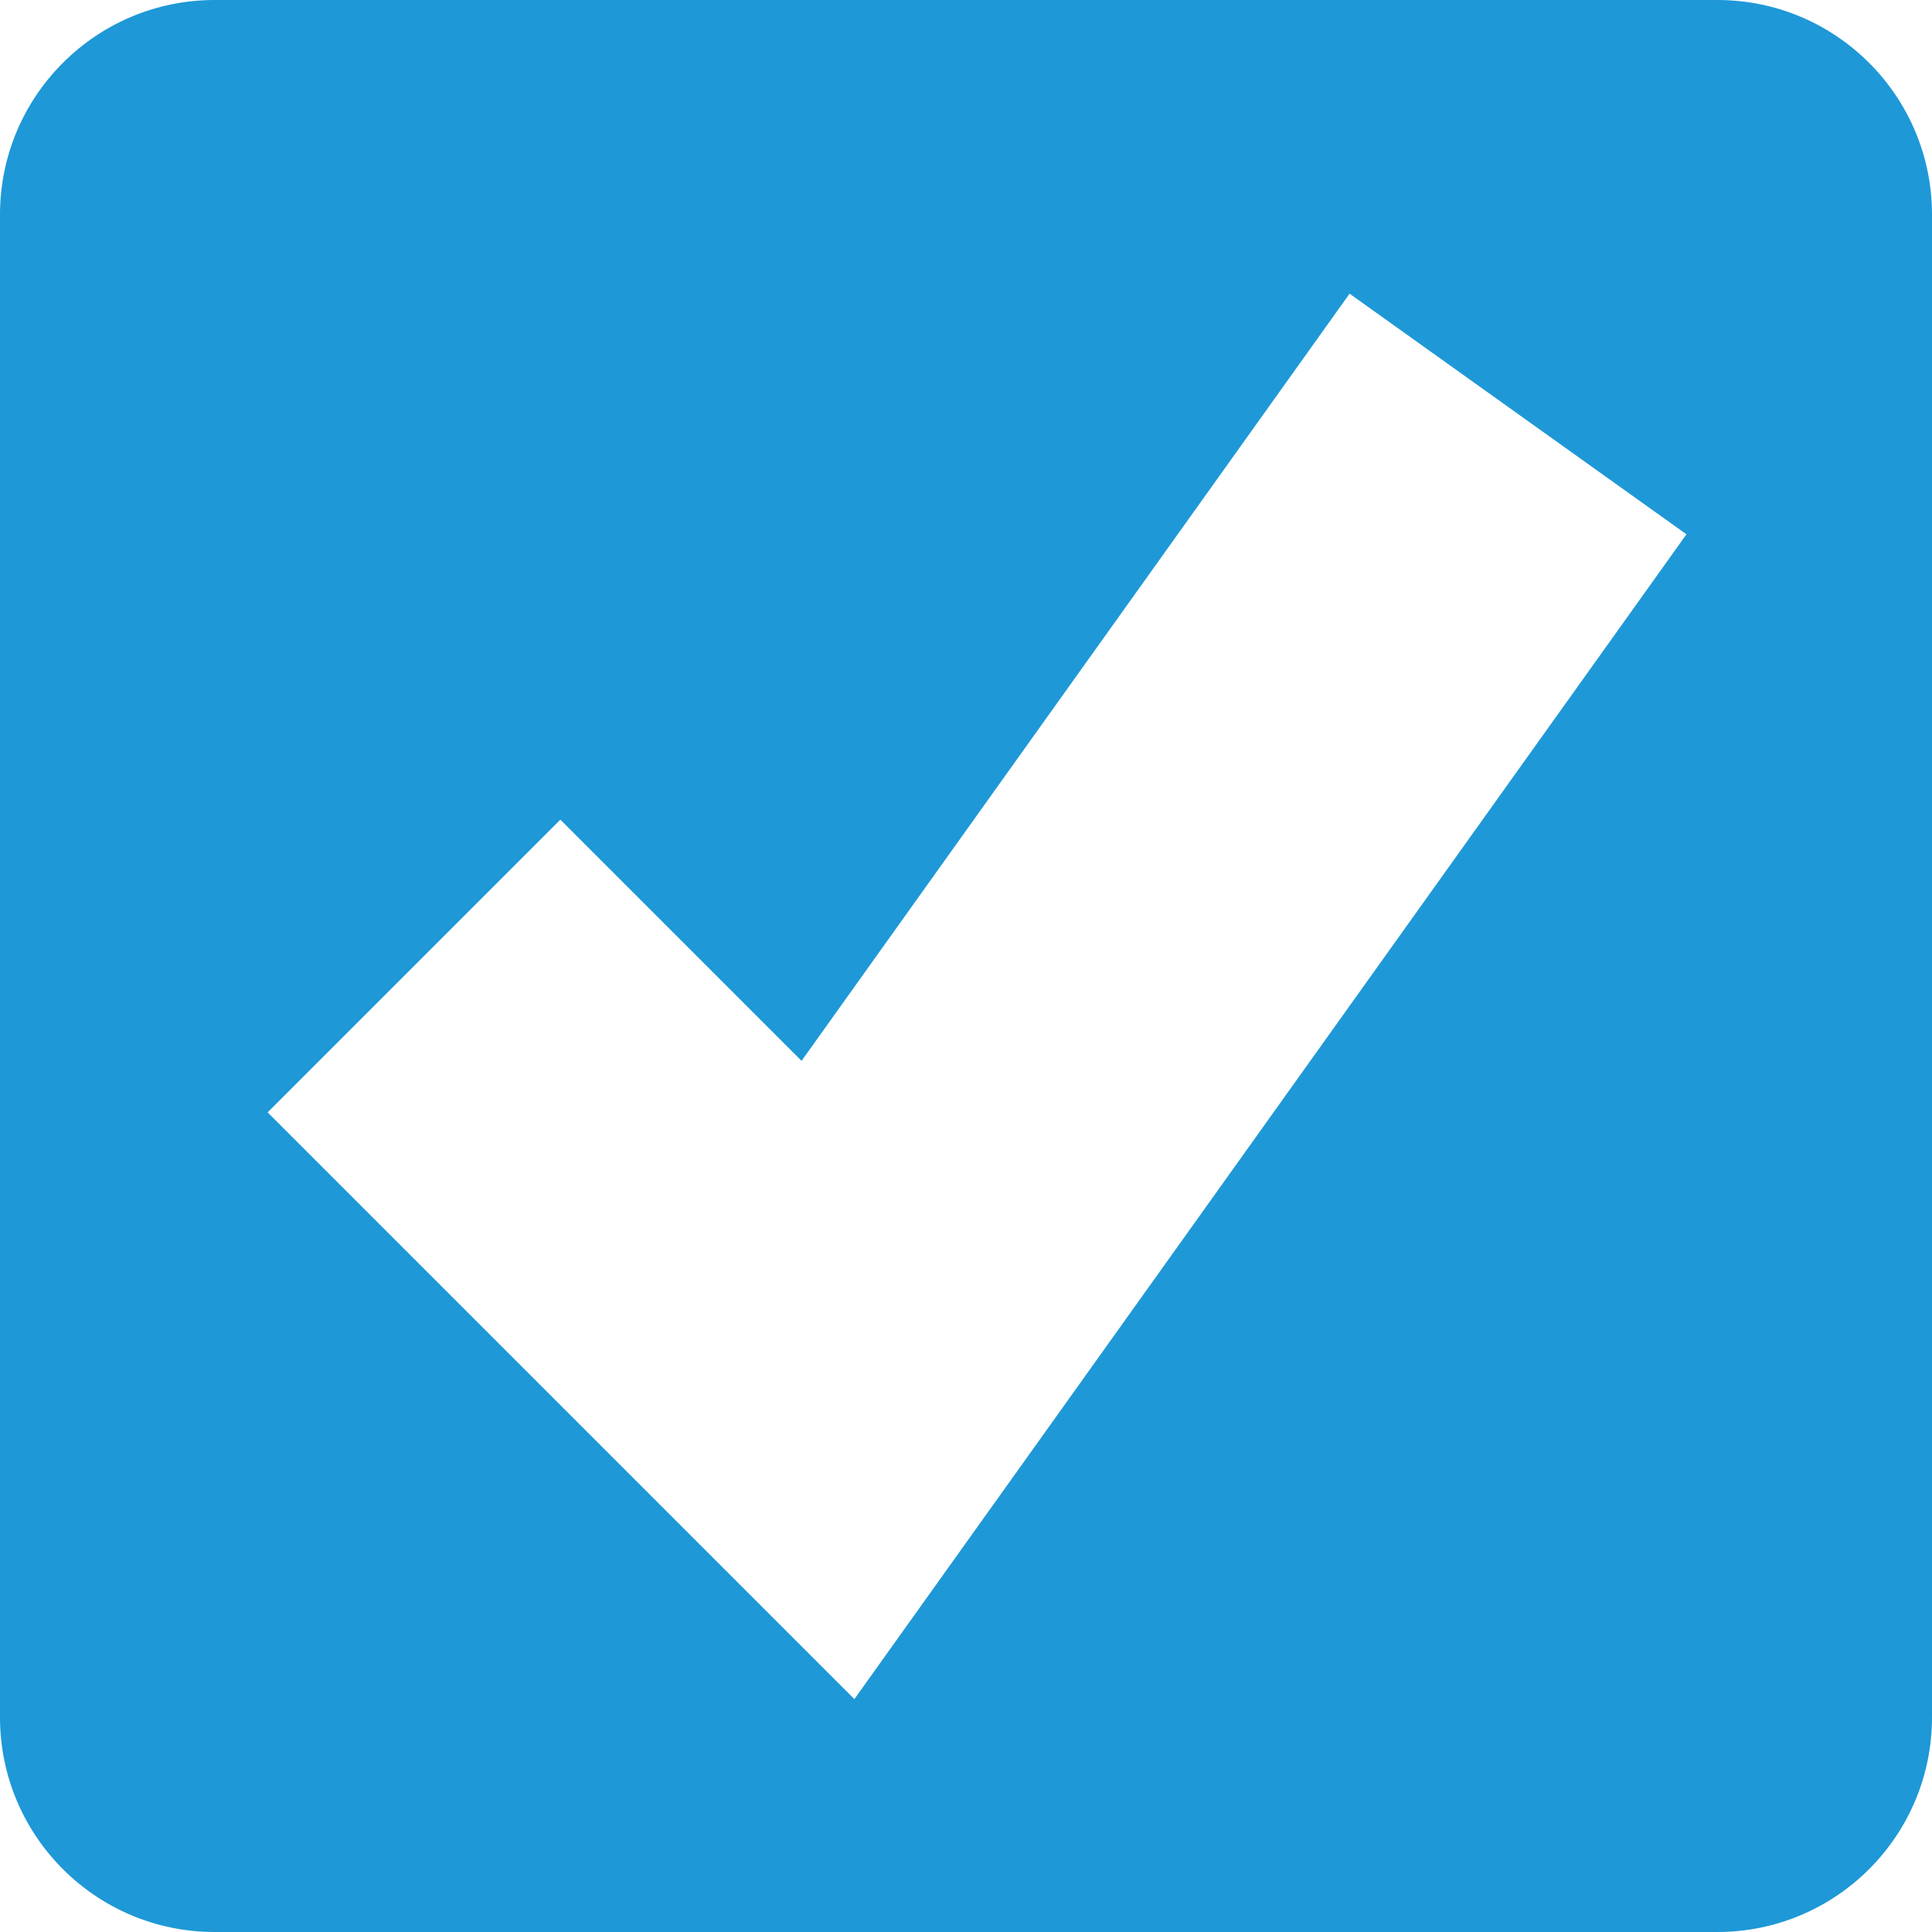
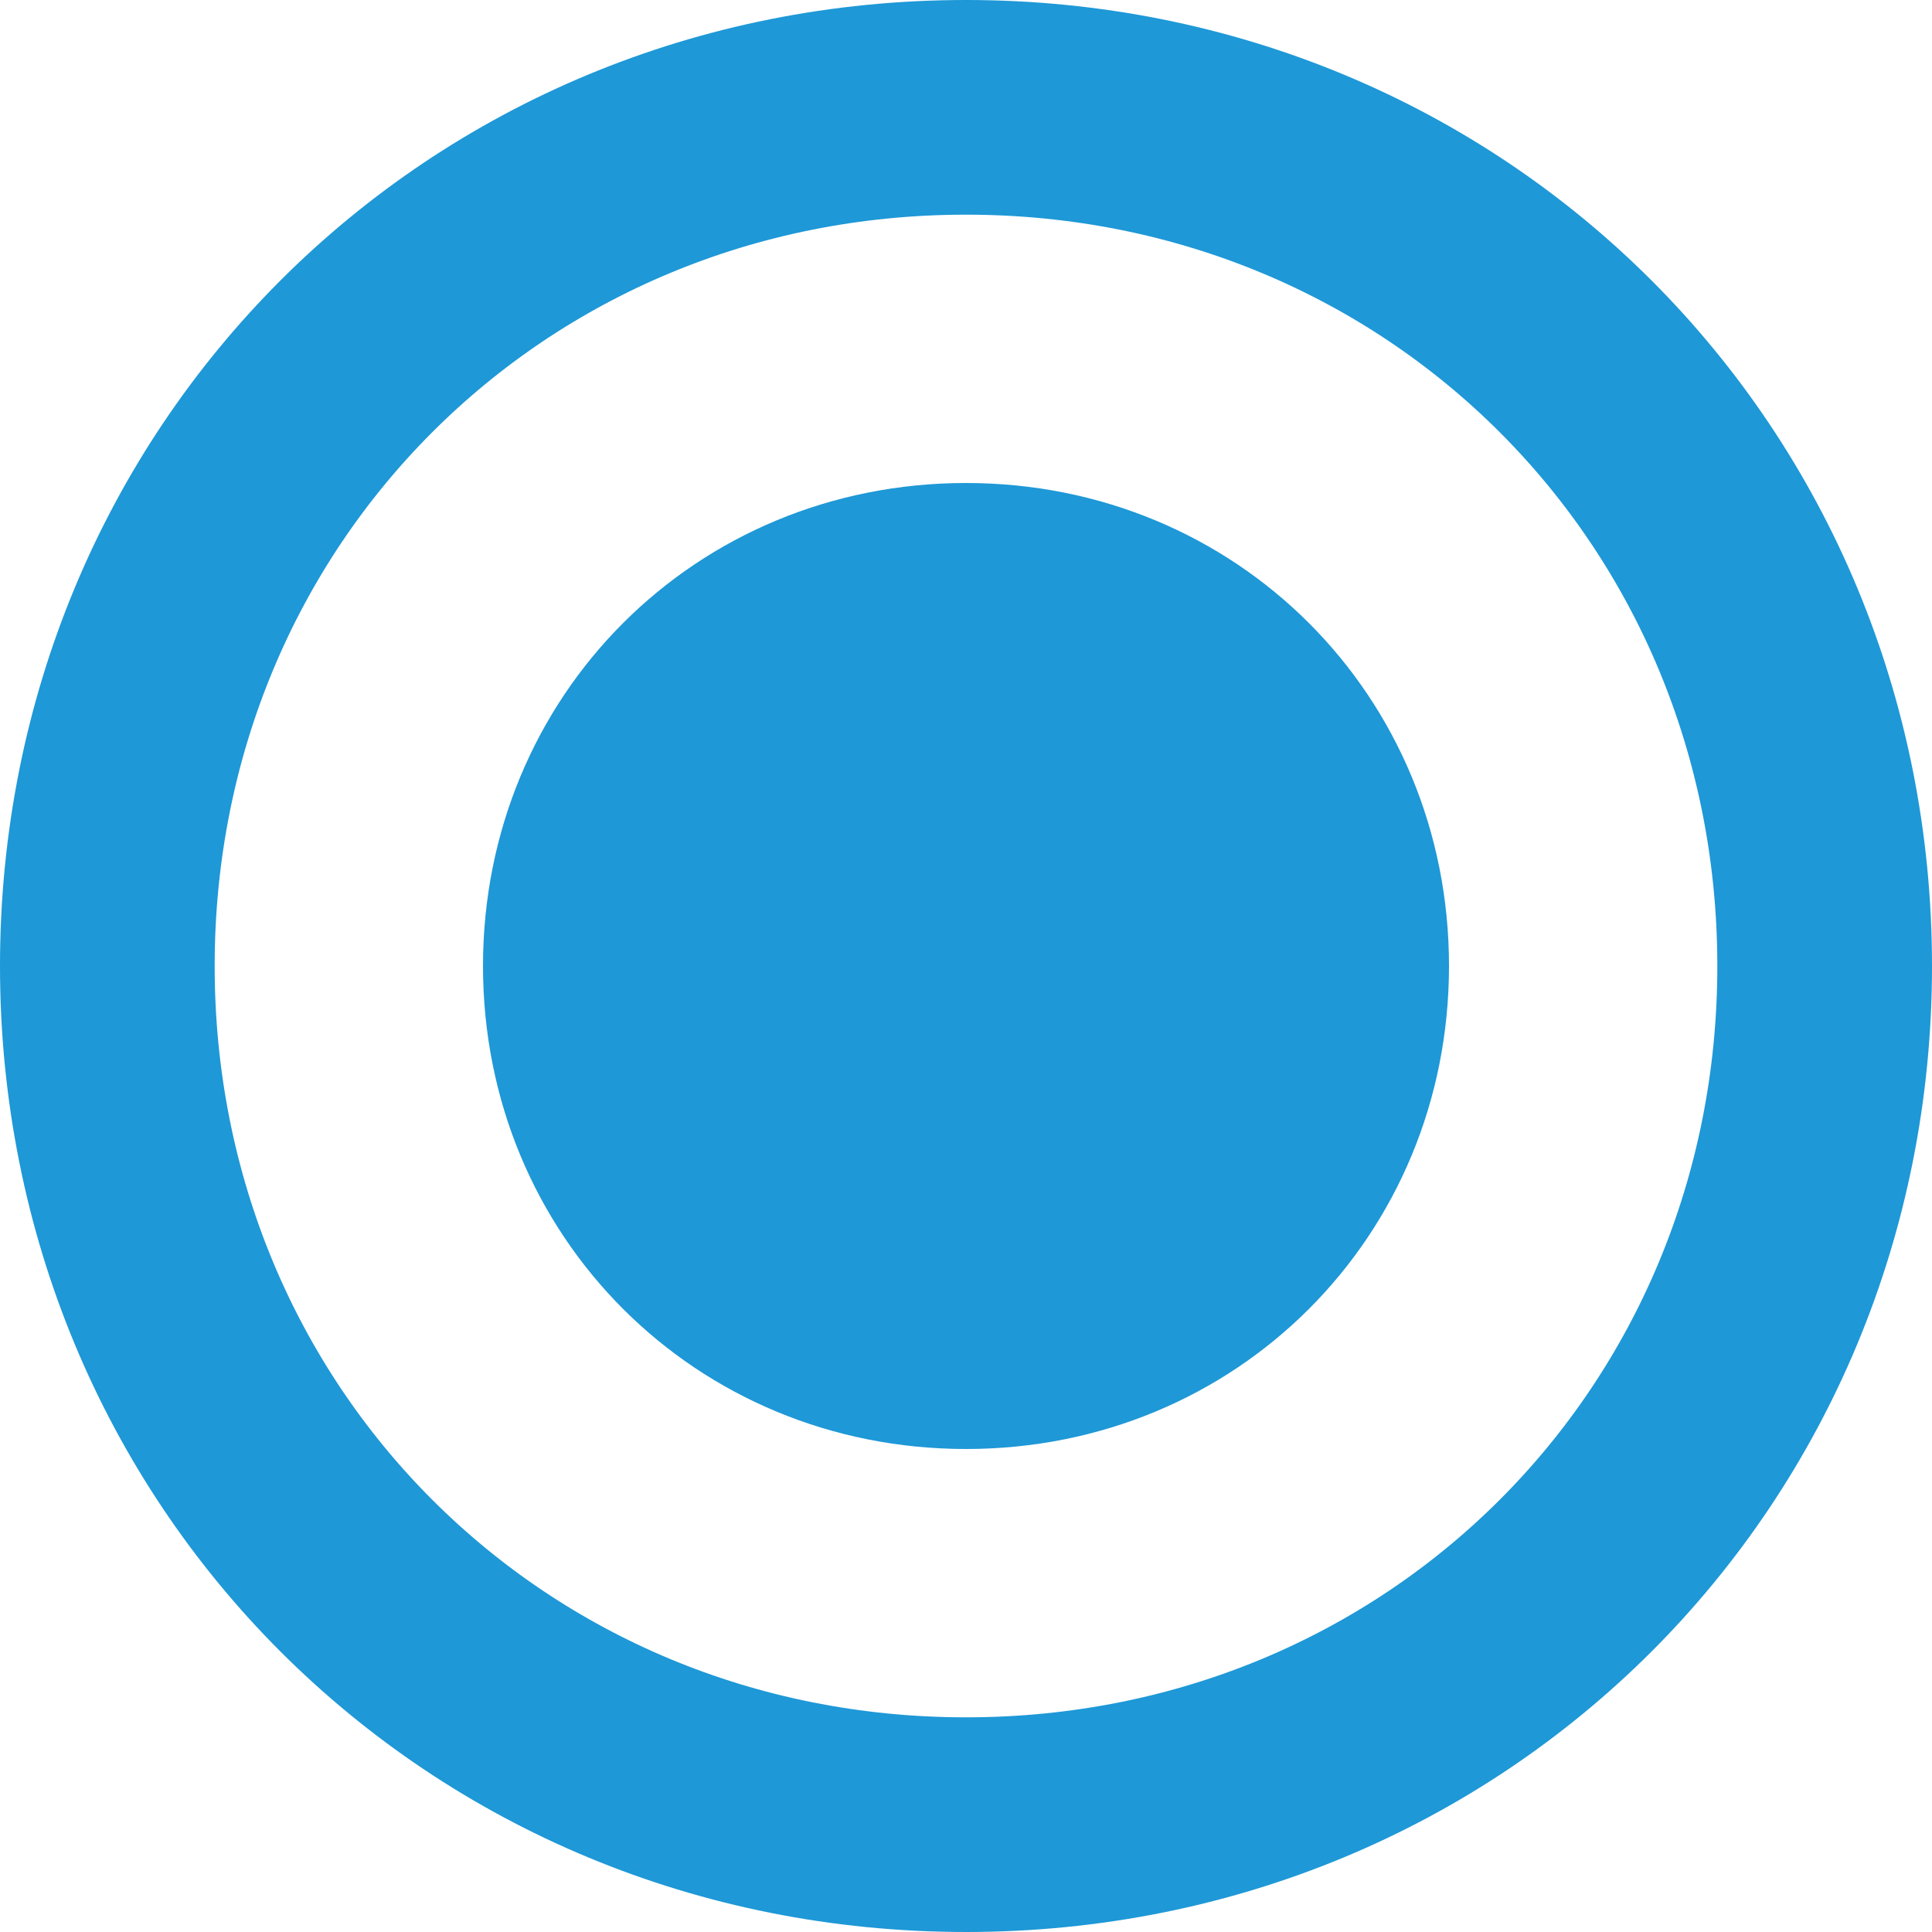
- <svg xmlns="http://www.w3.org/2000/svg" version="1.1" width="18px" height="18px" viewBox="720 159 18 18">
-   <path d="M 720 161  A 2 2 0 0 1 722 159 L 736 159  A 2 2 0 0 1 738 161 L 738 175  A 2 2 0 0 1 736 177 L 722 177  A 2 2 0 0 1 720 175 L 720 161  Z " fill-rule="nonzero" fill="rgba(30, 152, 215, 1)" stroke="none" class="fill" />
-   <path d="M 720 161  A 2 2 0 0 1 722 159 L 736 159  A 2 2 0 0 1 738 161 L 738 175  A 2 2 0 0 1 736 177 L 722 177  A 2 2 0 0 1 720 175 L 720 161  Z " stroke-width="0" stroke-dasharray="0" stroke="rgba(255, 255, 255, 1)" fill="none" class="stroke" />
-   <path d="M 723.857 168  L 727.714 171.857  L 734.143 162.857  " stroke-width="3.857" stroke-dasharray="0" stroke="rgba(255, 255, 255, 1)" fill="none" class="stroke btn_check" />
+ <svg xmlns="http://www.w3.org/2000/svg" version="1.1" width="18px" height="18px" viewBox="172 24 18 18">
+   <path d="M 181 24  C 186.04 24  190 27.96  190 33  C 190 38.04  186.04 42  181 42  C 175.96 42  172 38.04  172 33  C 172 27.96  175.96 24  181 24  Z " fill-rule="nonzero" fill="rgba(98, 0, 238, 0)" stroke="none" class="fill" />
+   <path d="M 181 25  C 185.48 25  189 28.52  189 33  C 189 37.48  185.48 41  181 41  C 176.52 41  173 37.48  173 33  C 173 28.52  176.52 25  181 25  Z " stroke-width="2" stroke-dasharray="0" stroke="rgba(30, 152, 215, 1)" fill="none" class="stroke" />
+   <path d="M 181 37.5  C 178.48 37.5  176.5 35.52  176.5 33  C 176.5 30.48  178.48 28.5  181 28.5  C 183.52 28.5  185.5 30.48  185.5 33  C 185.5 35.52  183.52 37.5  181 37.5  " fill-rule="nonzero" fill="rgba(30, 152, 215, 1)" stroke="none" class="stroke btn_check" />
</svg>
